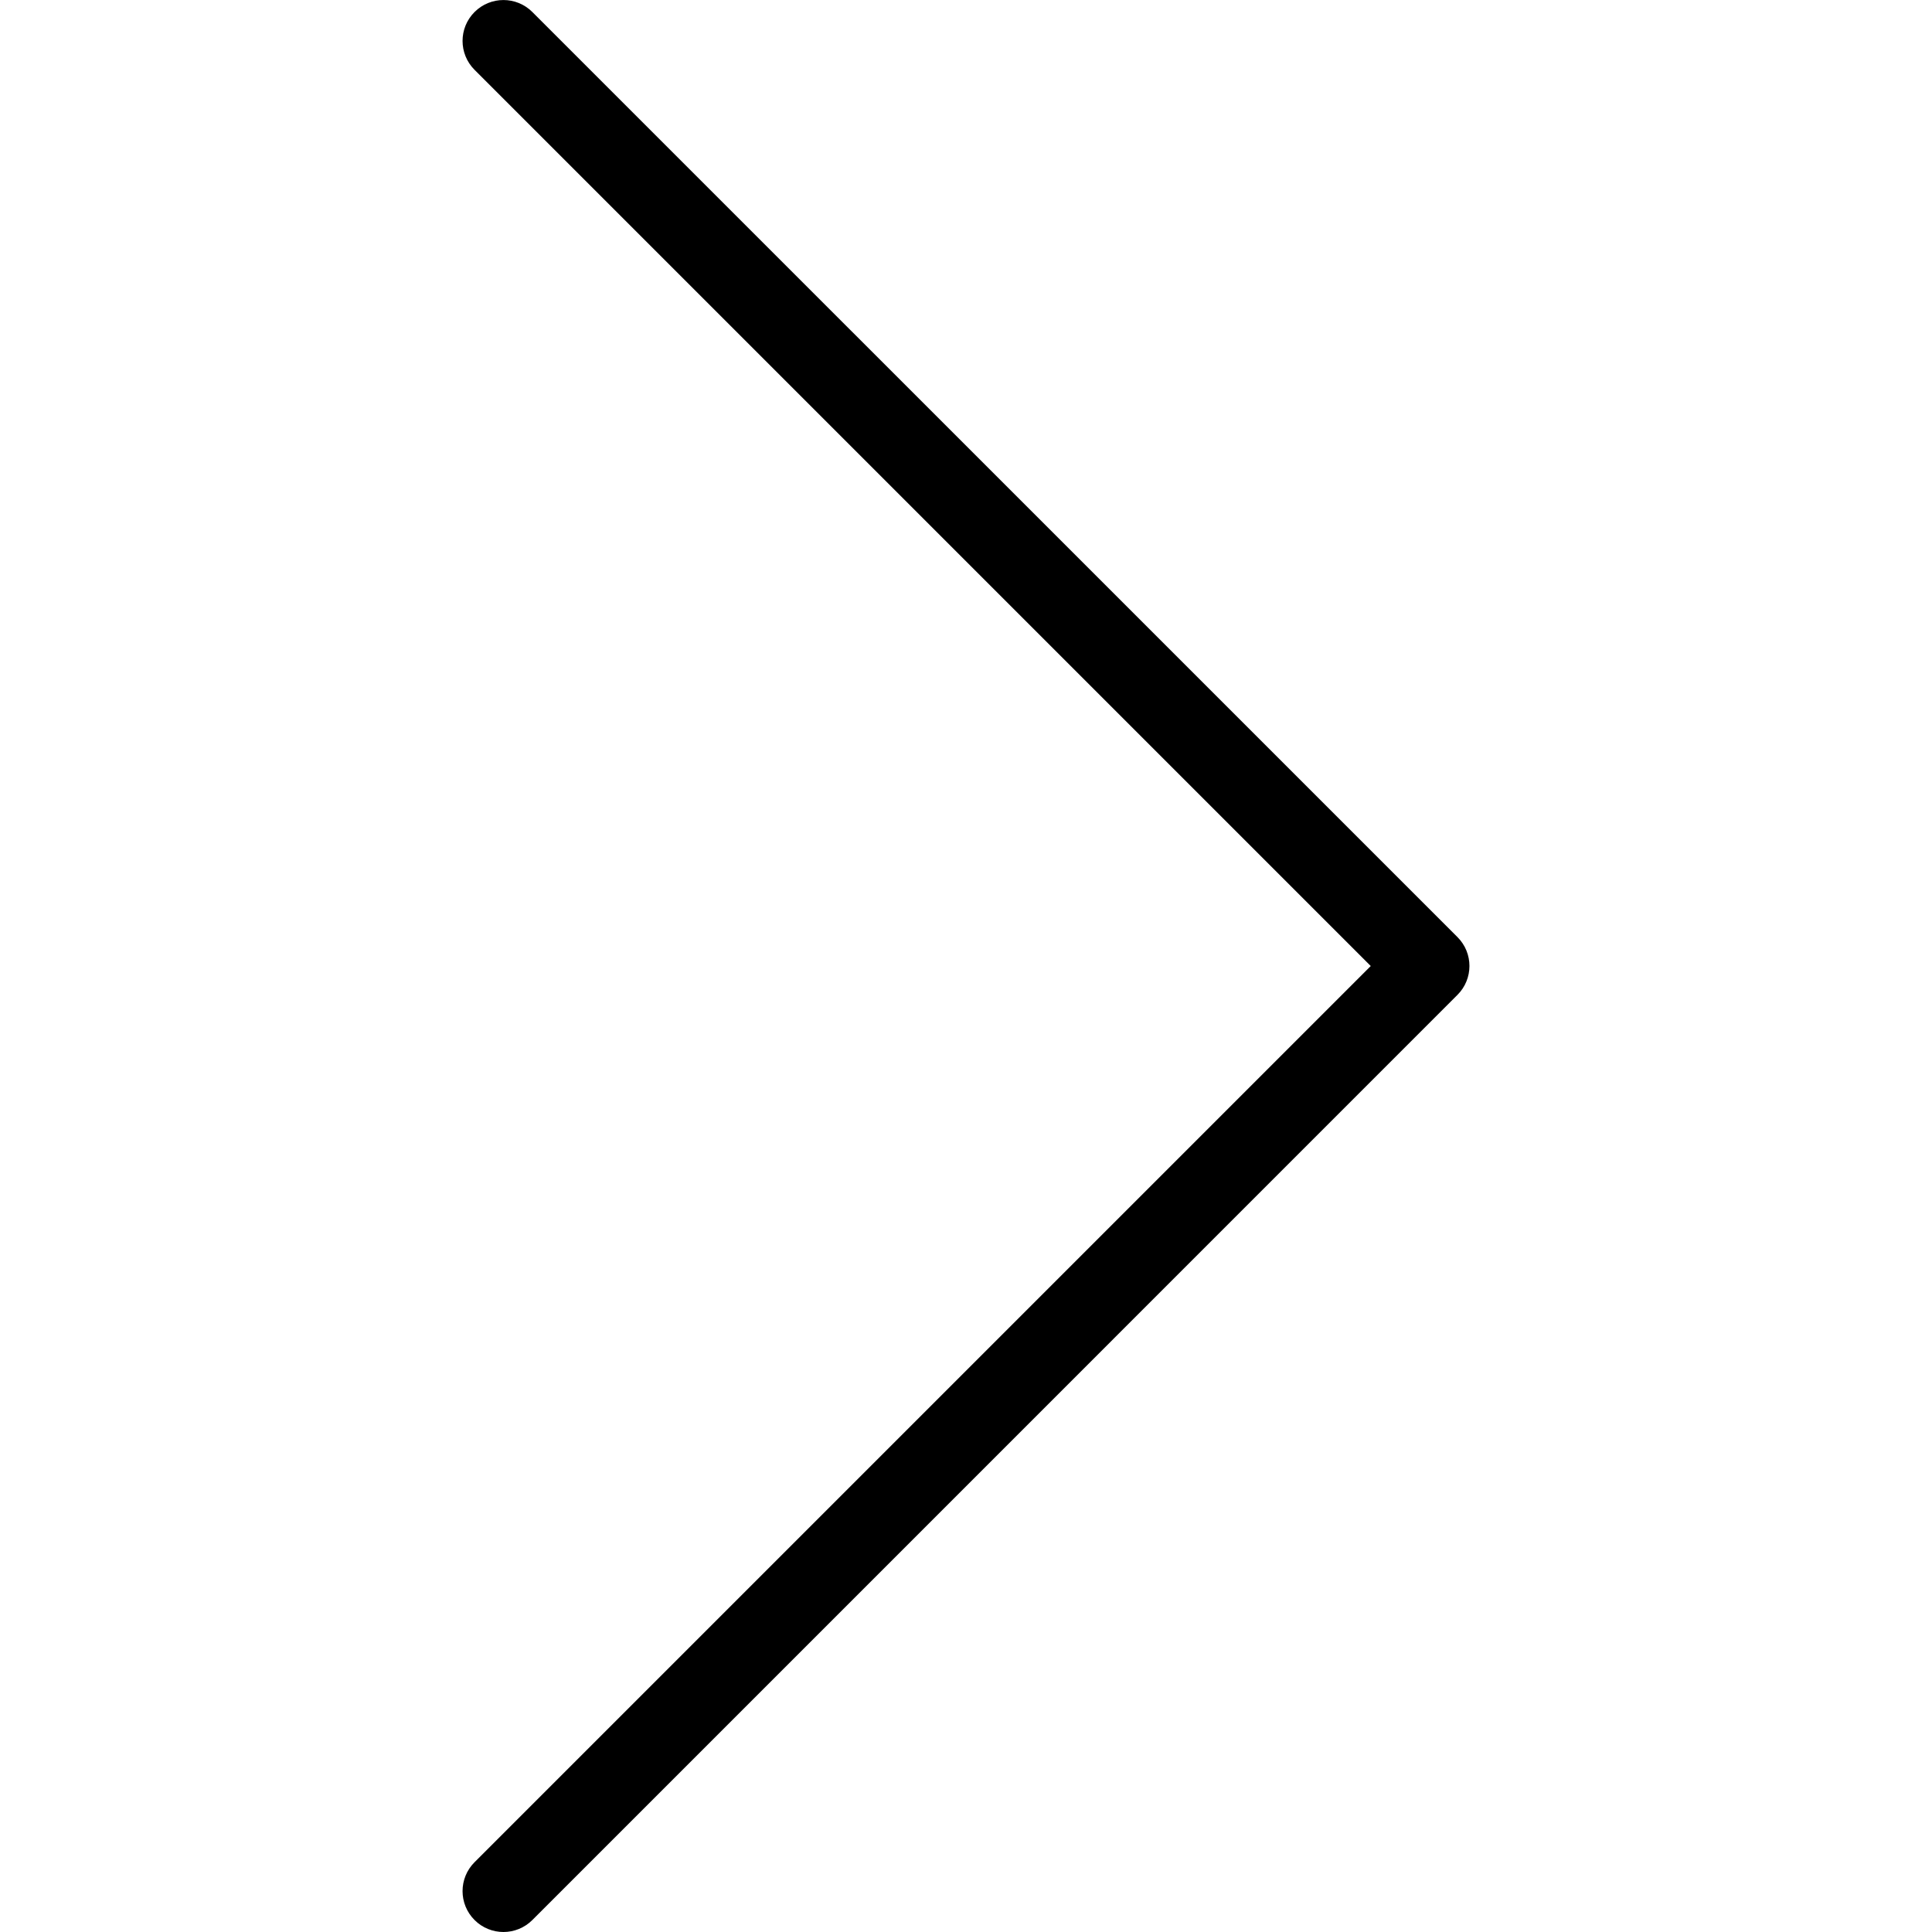
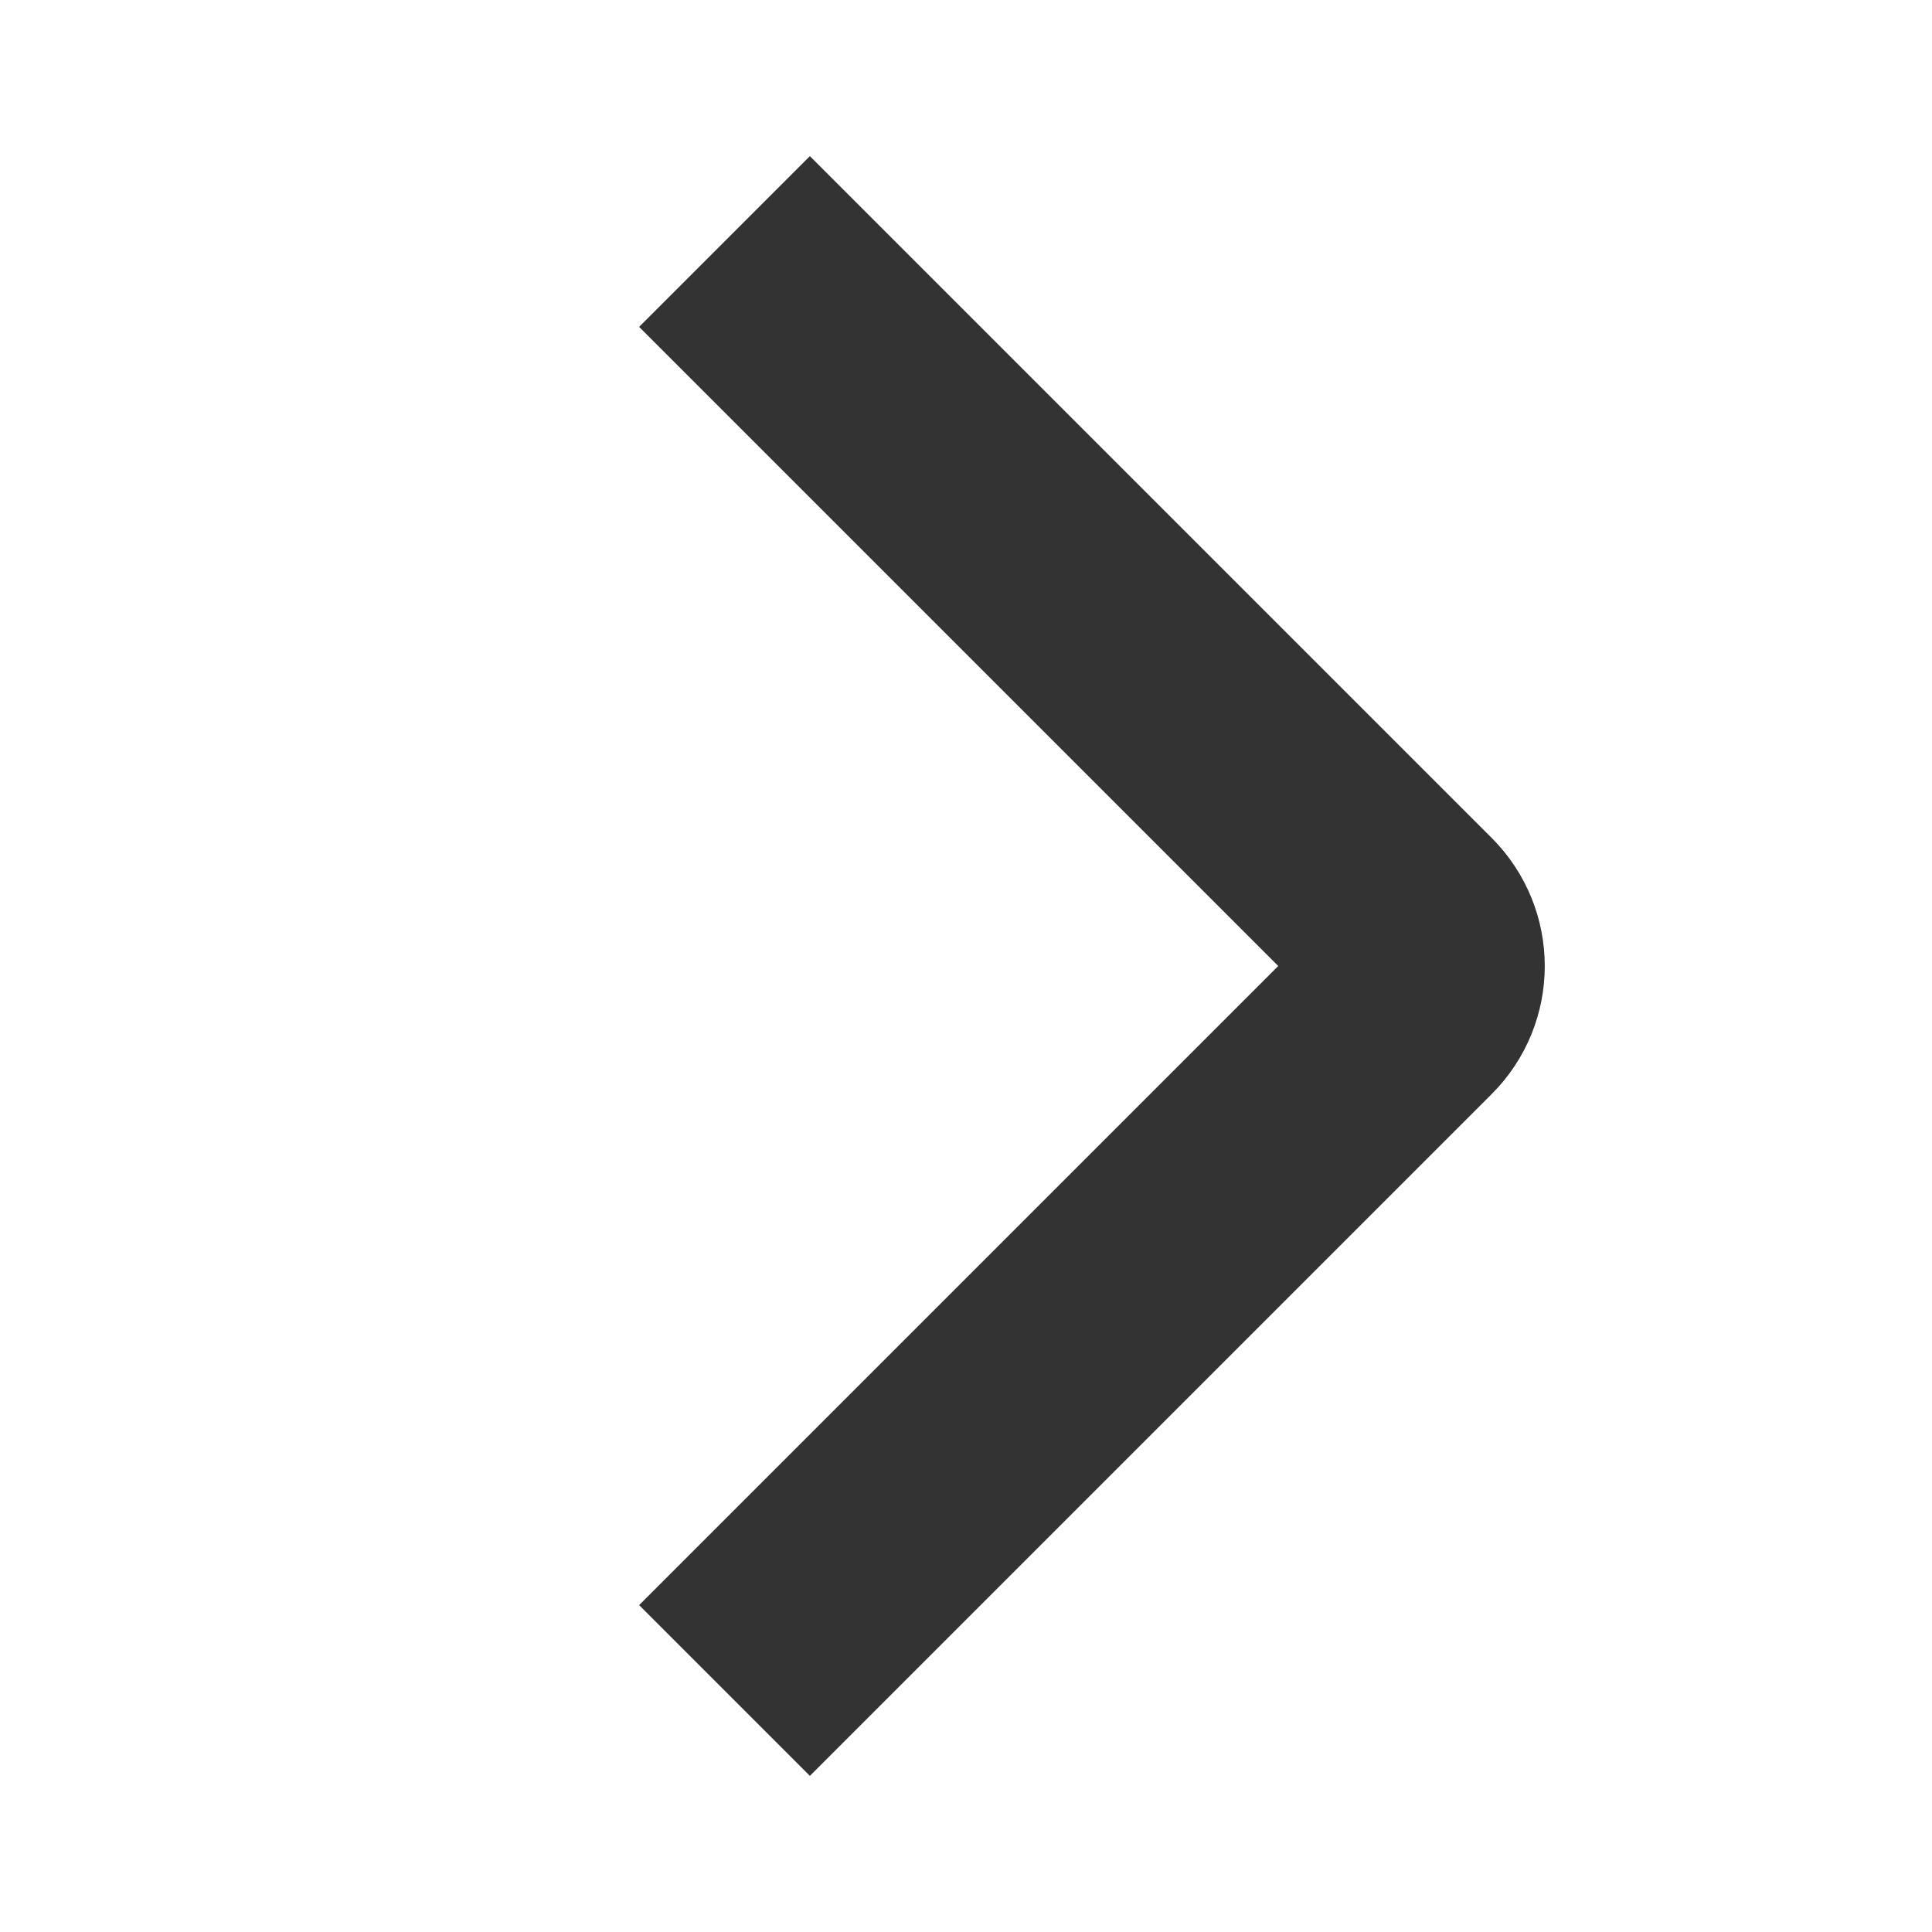
- <svg xmlns="http://www.w3.org/2000/svg" version="1.1" id="Capa_1" x="0px" y="0px" viewBox="0 0 47.255 47.255" style="enable-background:new 0 0 47.255 47.255;" xml:space="preserve">
-   <g>
-     <path d="M12.314,47.255c-0.256,0-0.512-0.098-0.707-0.293c-0.391-0.391-0.391-1.023,0-1.414l21.92-21.92l-21.92-21.92   c-0.391-0.391-0.391-1.023,0-1.414s1.023-0.391,1.414,0L35.648,22.92c0.391,0.391,0.391,1.023,0,1.414L13.021,46.962   C12.825,47.157,12.57,47.255,12.314,47.255z" />
+ <svg xmlns="http://www.w3.org/2000/svg" viewBox="0 0 32 32" aria-hidden="true" role="presentation" focusable="false" style="stroke: #333333; stroke-width: 4;">
+   <g fill="none">
+     <path d="m12 4 11.293 11.293c.391.391.391 1.024 0 1.414l-11.293 11.293" />
  </g>
-   <g>
- </g>
-   <g>
- </g>
-   <g>
- </g>
-   <g>
- </g>
-   <g>
- </g>
-   <g>
- </g>
-   <g>
- </g>
-   <g>
- </g>
-   <g>
- </g>
-   <g>
- </g>
-   <g>
- </g>
-   <g>
- </g>
-   <g>
- </g>
-   <g>
- </g>
-   <g>
- </g>
</svg>
